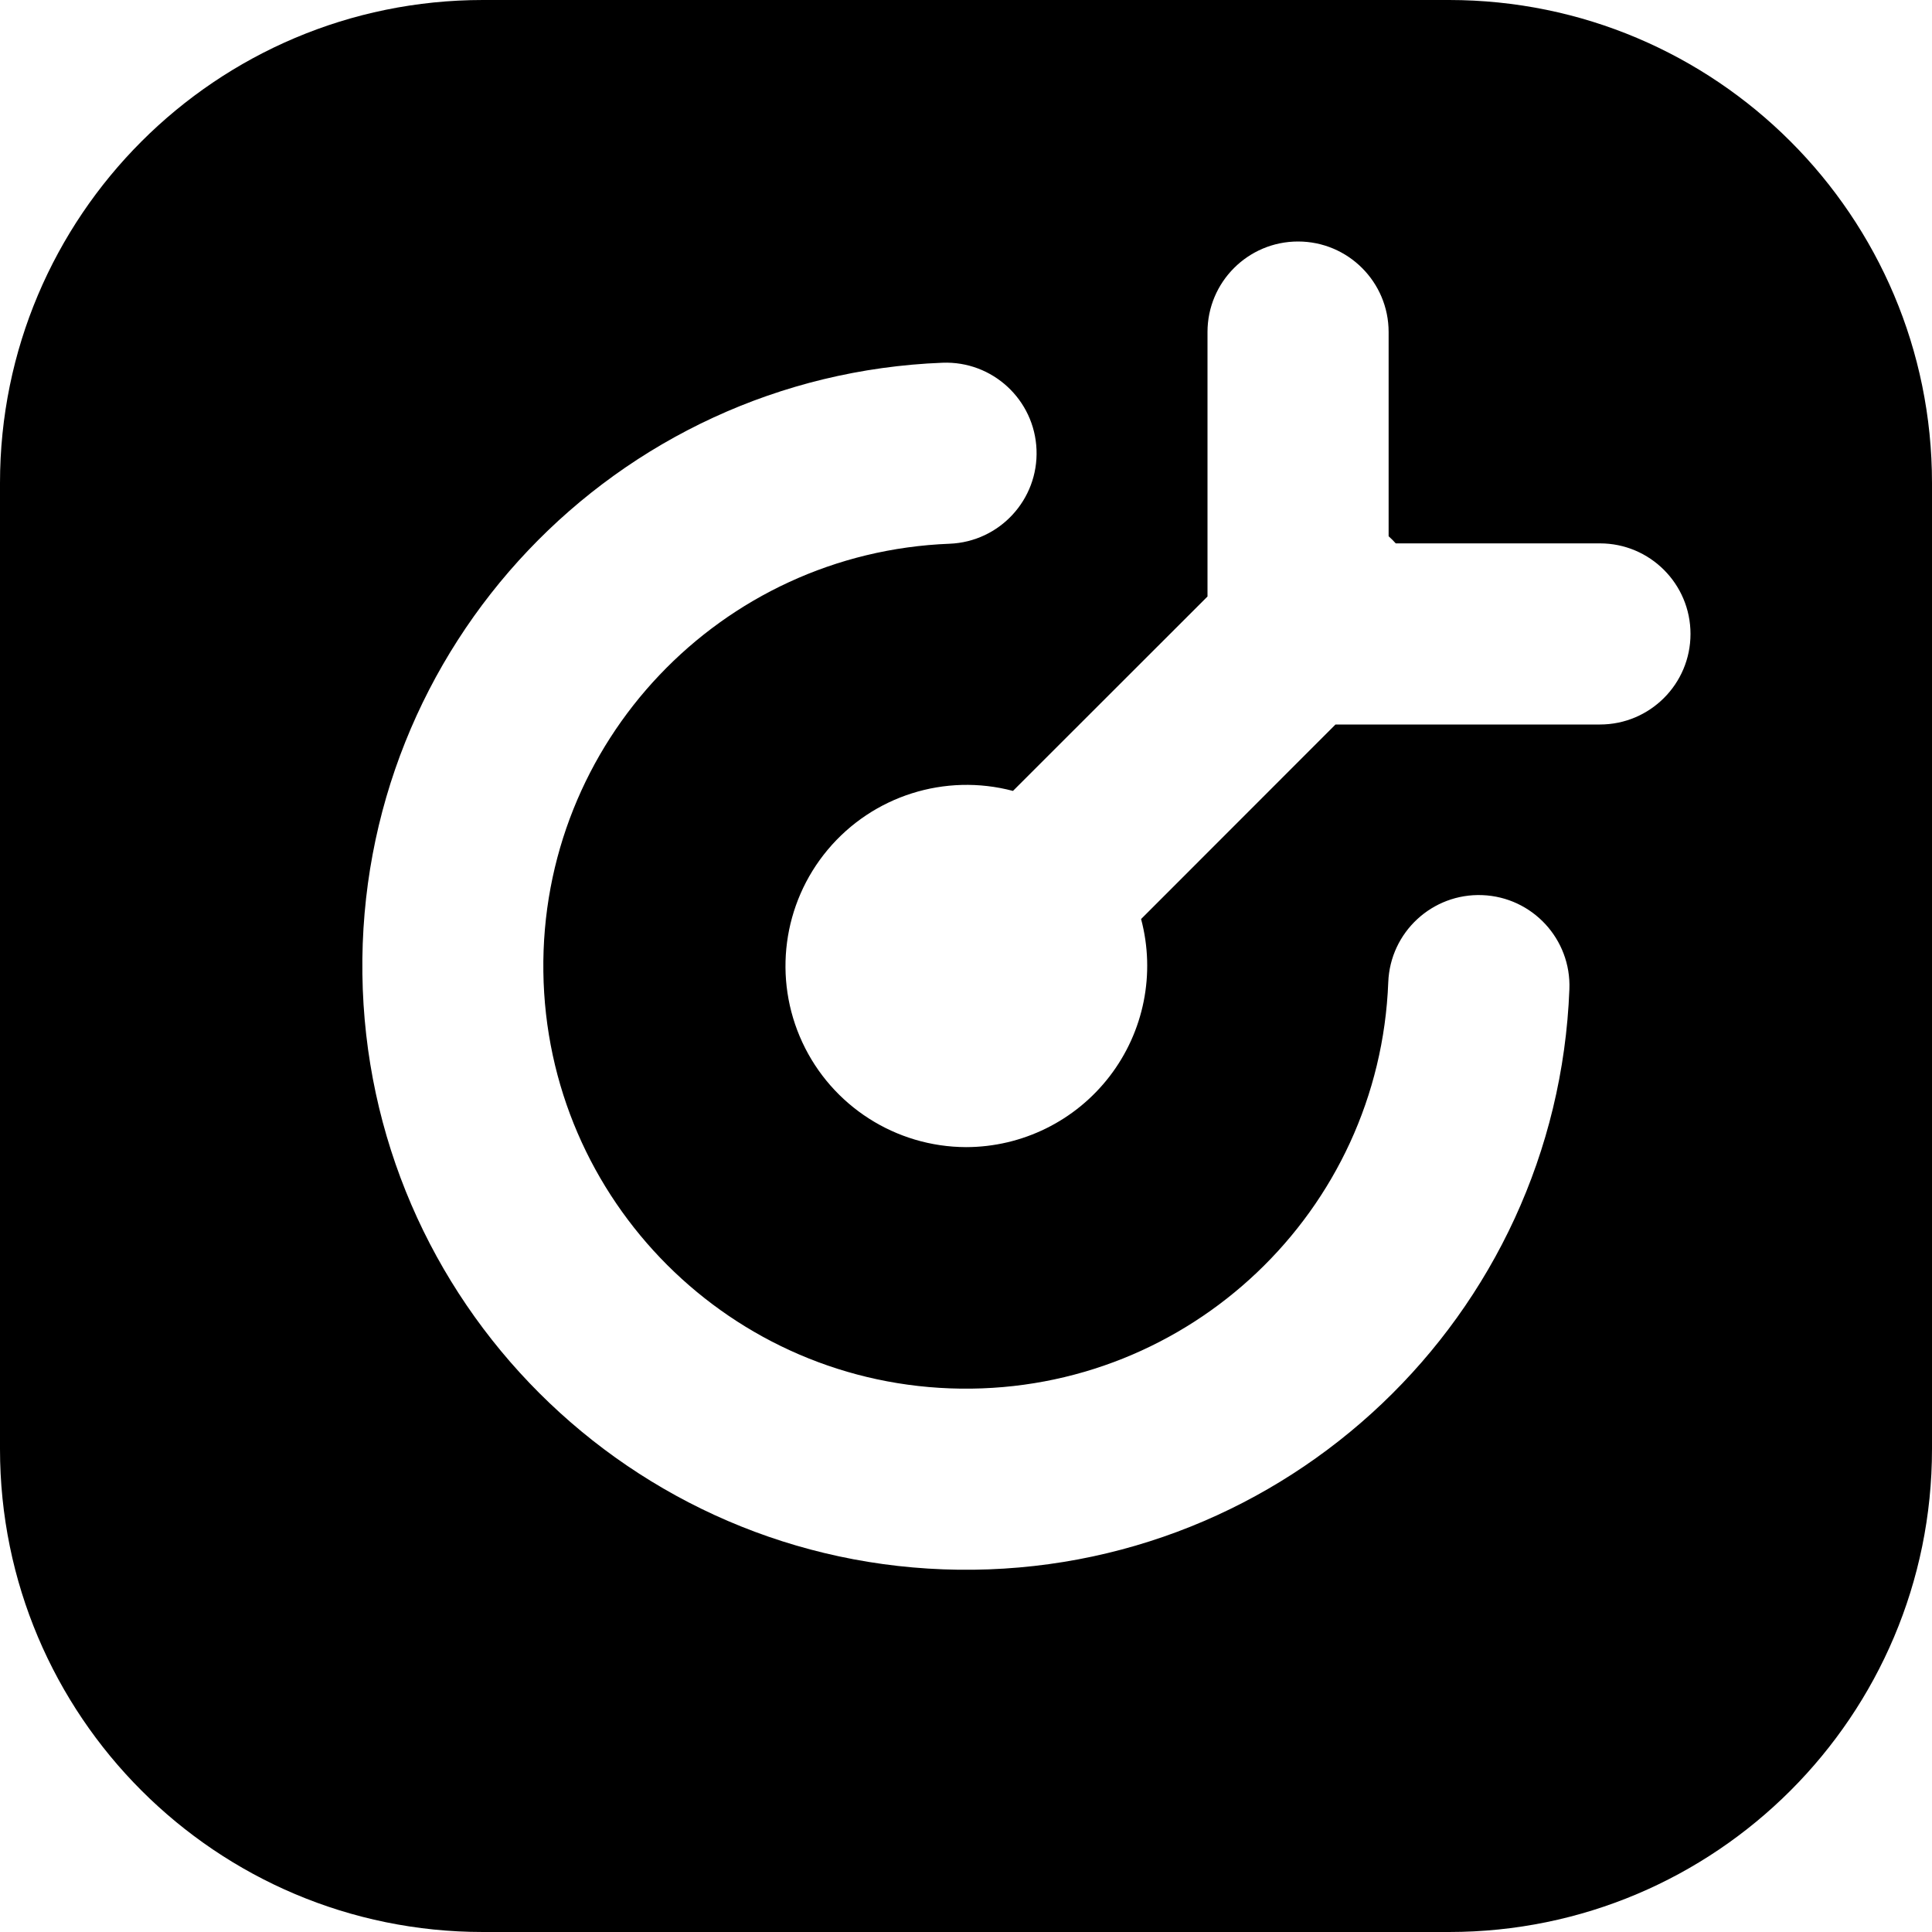
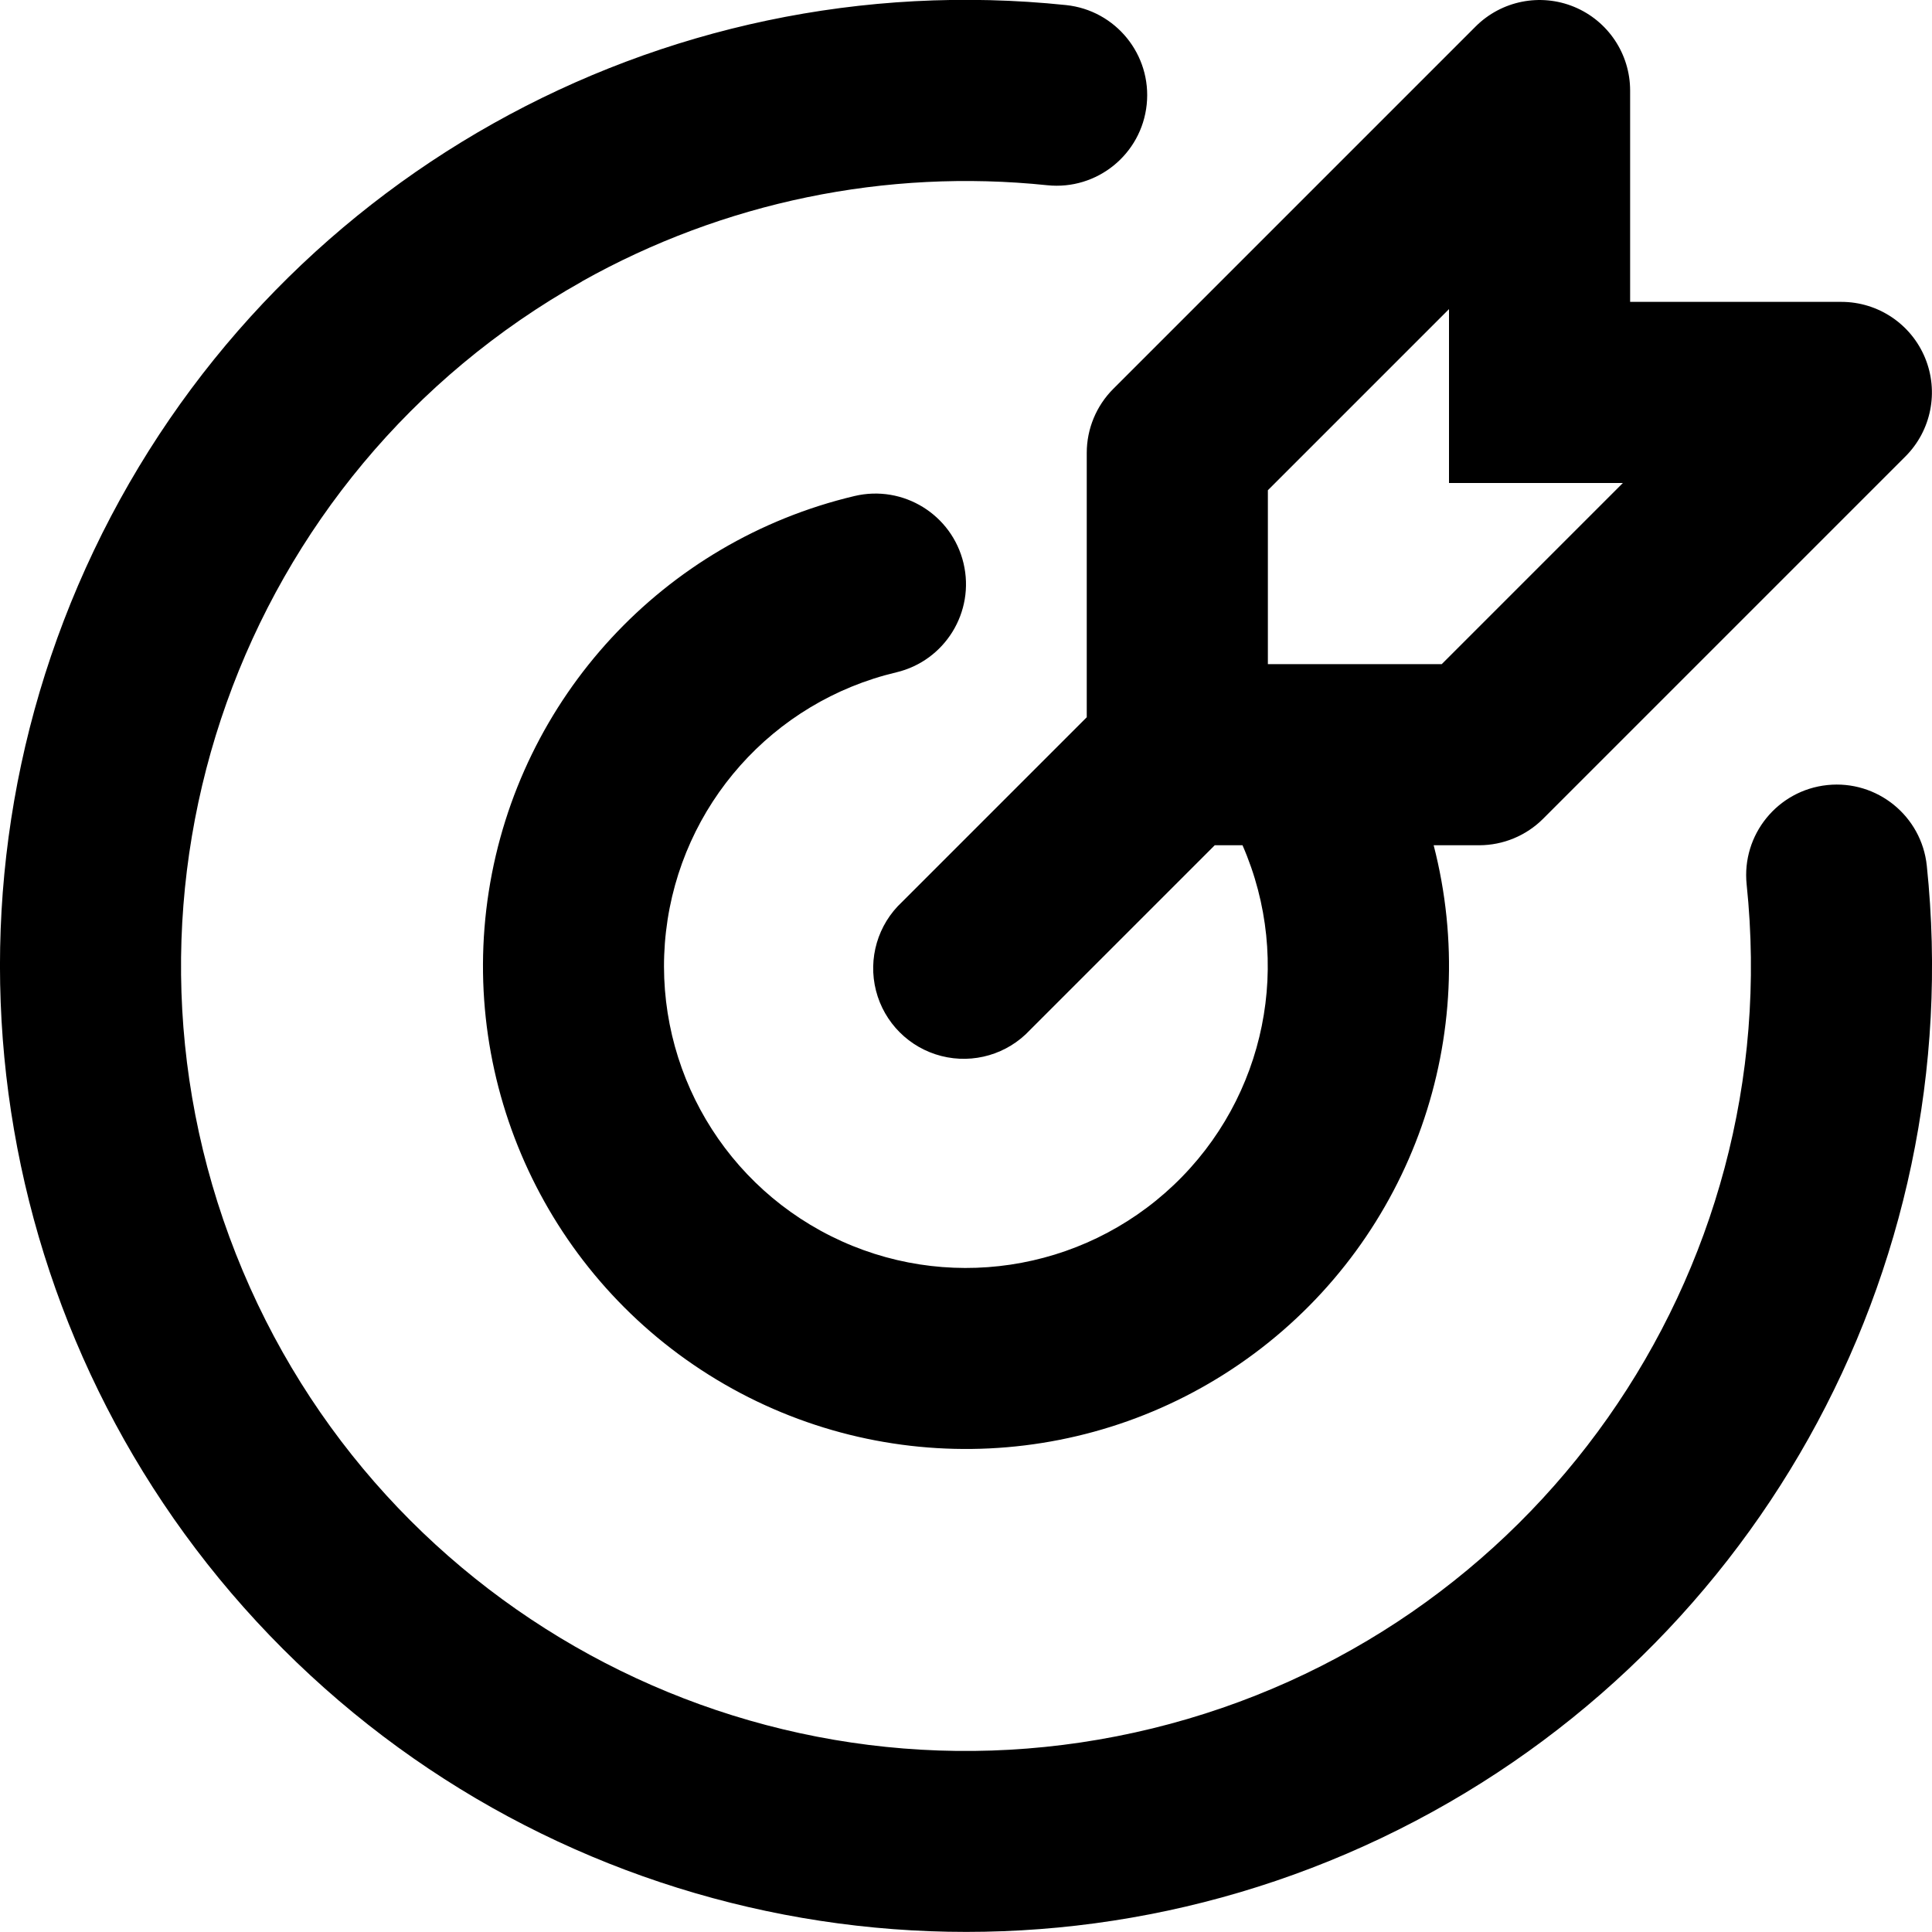
<svg xmlns="http://www.w3.org/2000/svg" width="16" height="16" viewBox="0 0 16 16">
-   <path fill-rule="evenodd" clip-rule="evenodd" d="M4 0a4 4 0 0 0-4 4v8a4 4 0 0 0 4 4h8a4 4 0 0 0 4-4V4a4 4 0 0 0-4-4H4Zm6.75 2a.75.75 0 0 1 .75.75v1.691a.756.756 0 0 1 .059.059h1.691a.75.75 0 0 1 0 1.5h-2.19L9.45 7.611A1.502 1.502 0 0 1 8 9.5a1.5 1.5 0 1 1 .389-2.95L10 4.94V2.75a.75.75 0 0 1 .75-.75ZM8.584 3.724a.75.75 0 0 1-.72.779 3.5 3.5 0 1 0 3.633 3.631.75.75 0 0 1 1.5.058 5 5 0 1 1-5.191-5.188.75.75 0 0 1 .778.72Z" fill="#000" />
+   <path fill-rule="evenodd" clip-rule="evenodd" d="M13.037.057A.75.75 0 0 1 13.5.75V2.5h1.75a.75.75 0 0 1 .53 1.28l-3 3a.75.75 0 0 1-.53.22h-.377a4 4 0 1 1-4.797-2.892.75.75 0 0 1 .347 1.46A2.5 2.5 0 1 0 10.29 7h-.23L8.53 8.53a.75.75 0 1 1-1.06-1.06L9 5.94V3.75a.75.75 0 0 1 .22-.53l3-3a.75.75 0 0 1 .817-.163ZM10.5 4.061V5.5h1.44l1.5-1.5H12V2.56l-1.5 1.5ZM4.82 2.33a6.5 6.5 0 0 1 3.853-.796.75.75 0 1 0 .155-1.492 8 8 0 1 0 7.129 7.128.75.75 0 1 0-1.492.155A6.5 6.5 0 1 1 4.82 2.331Z" fill="#000" />
</svg>
